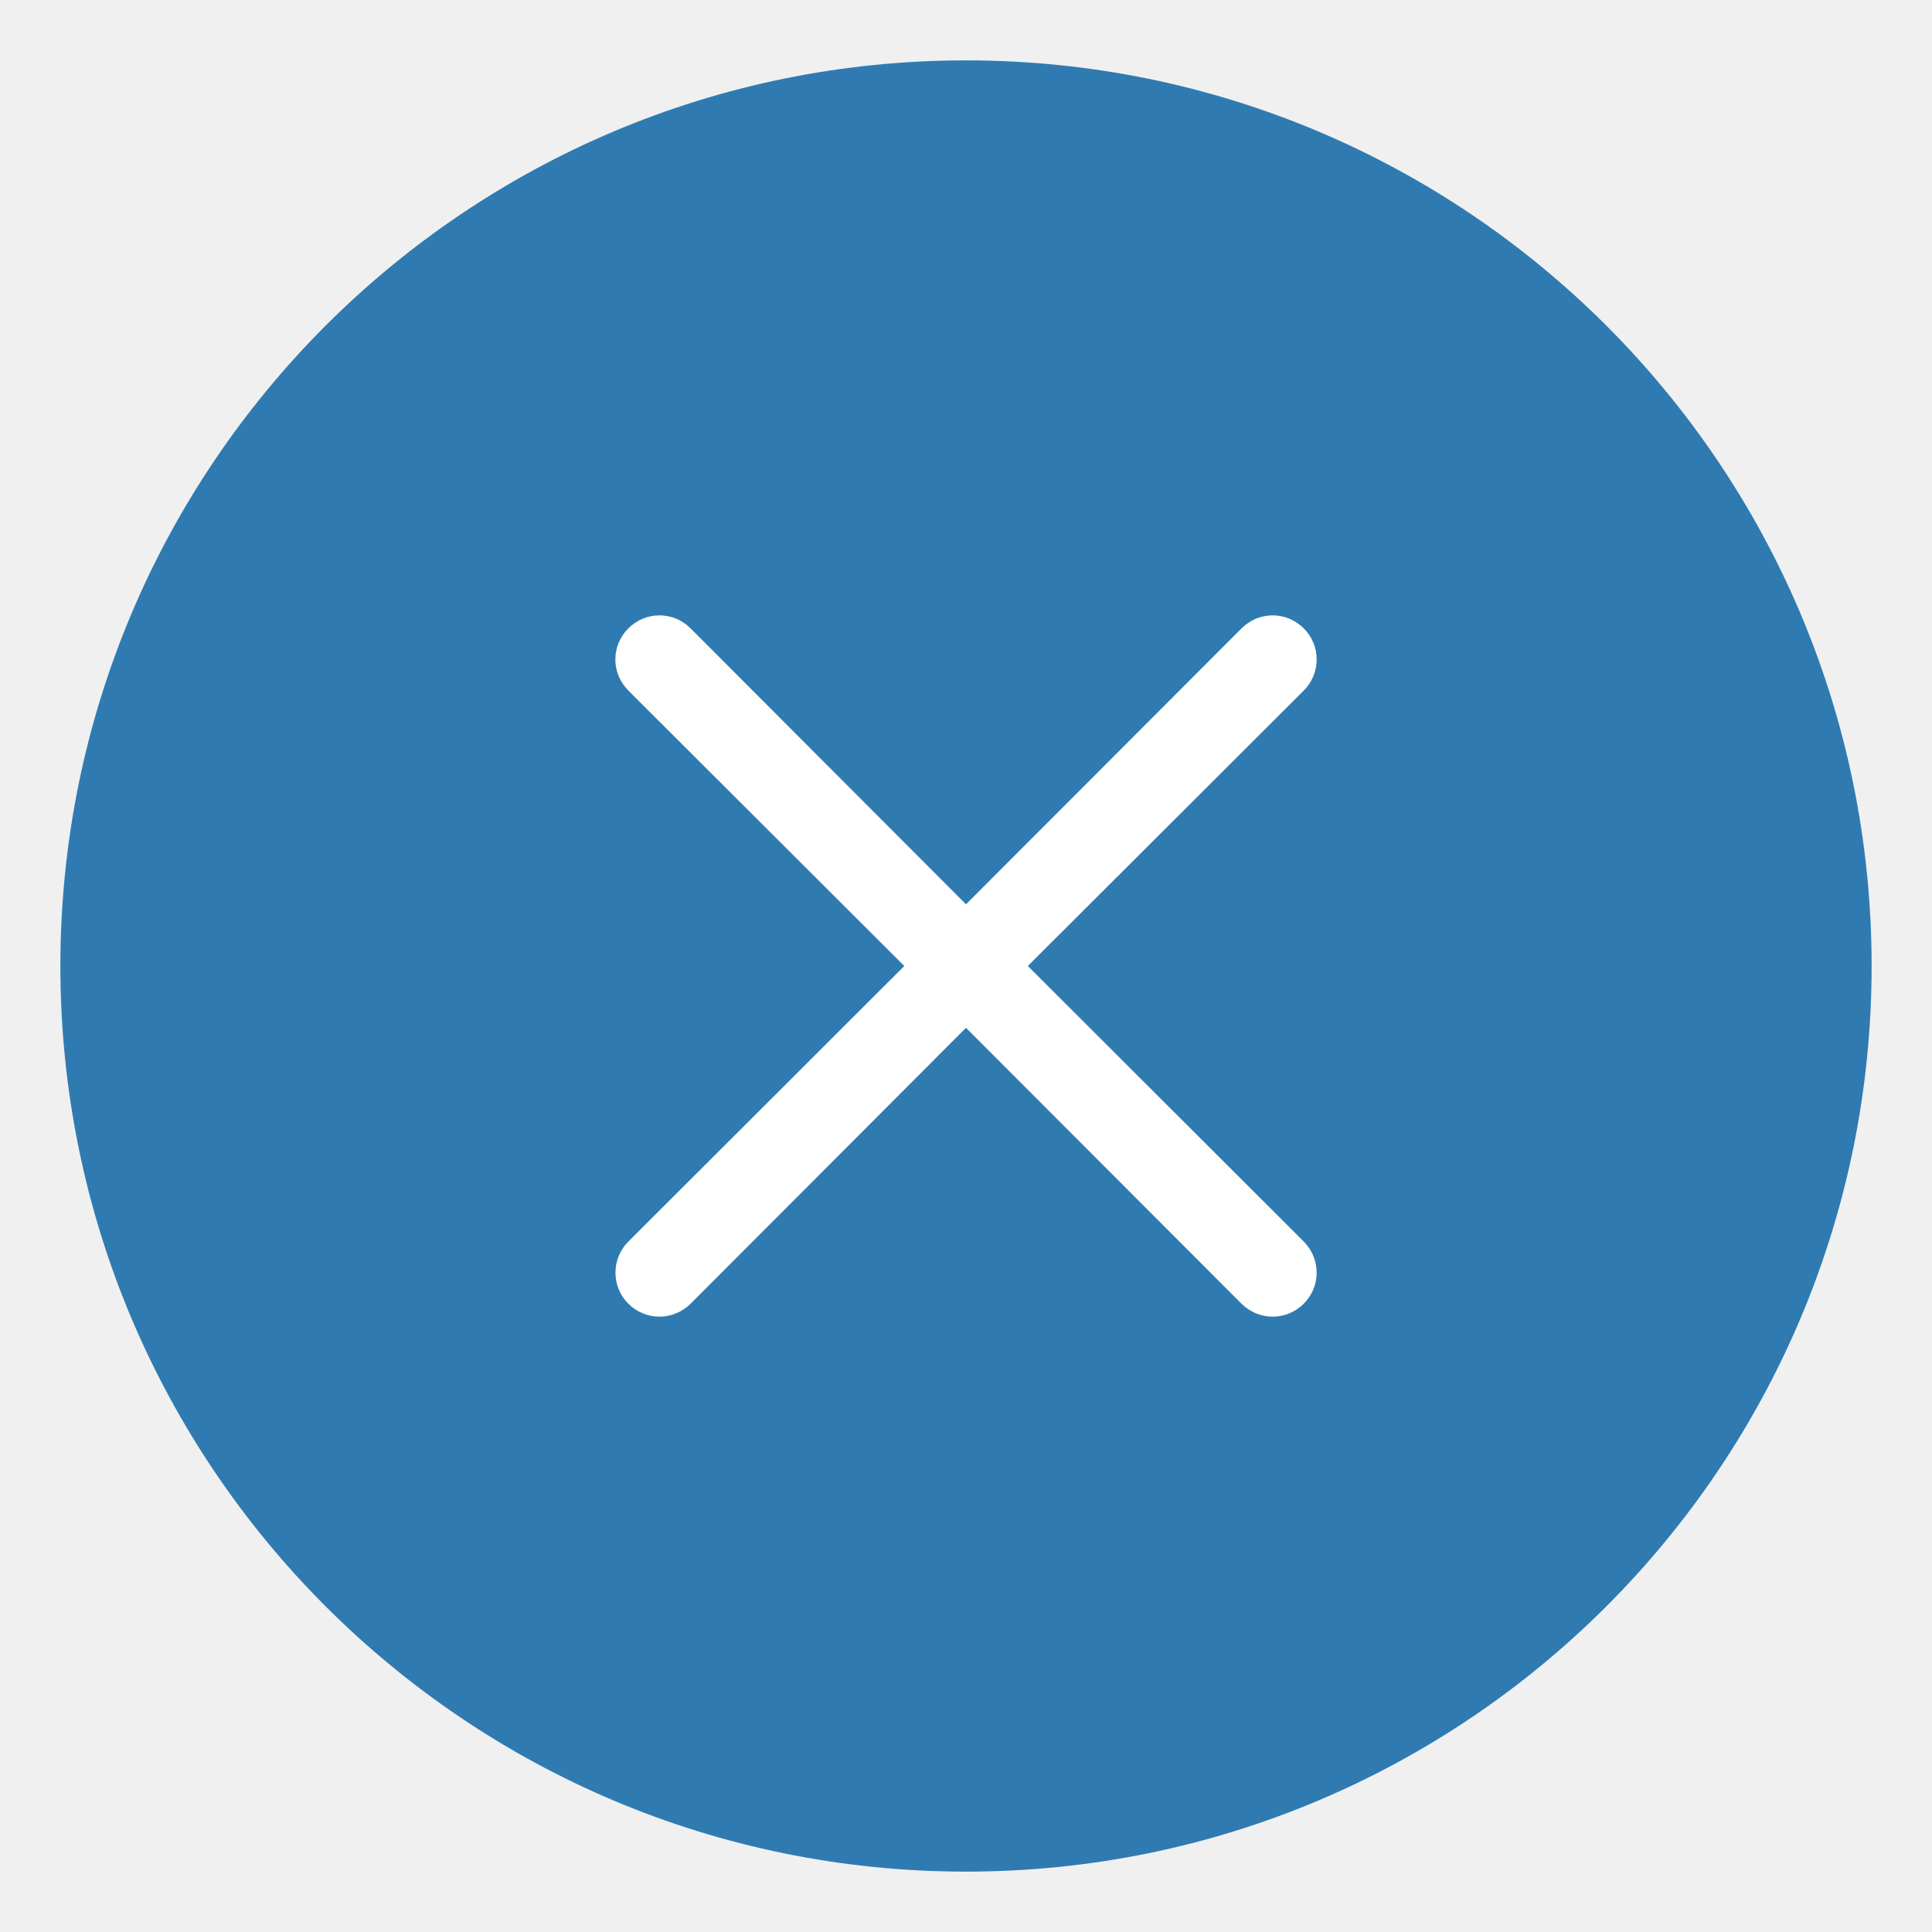
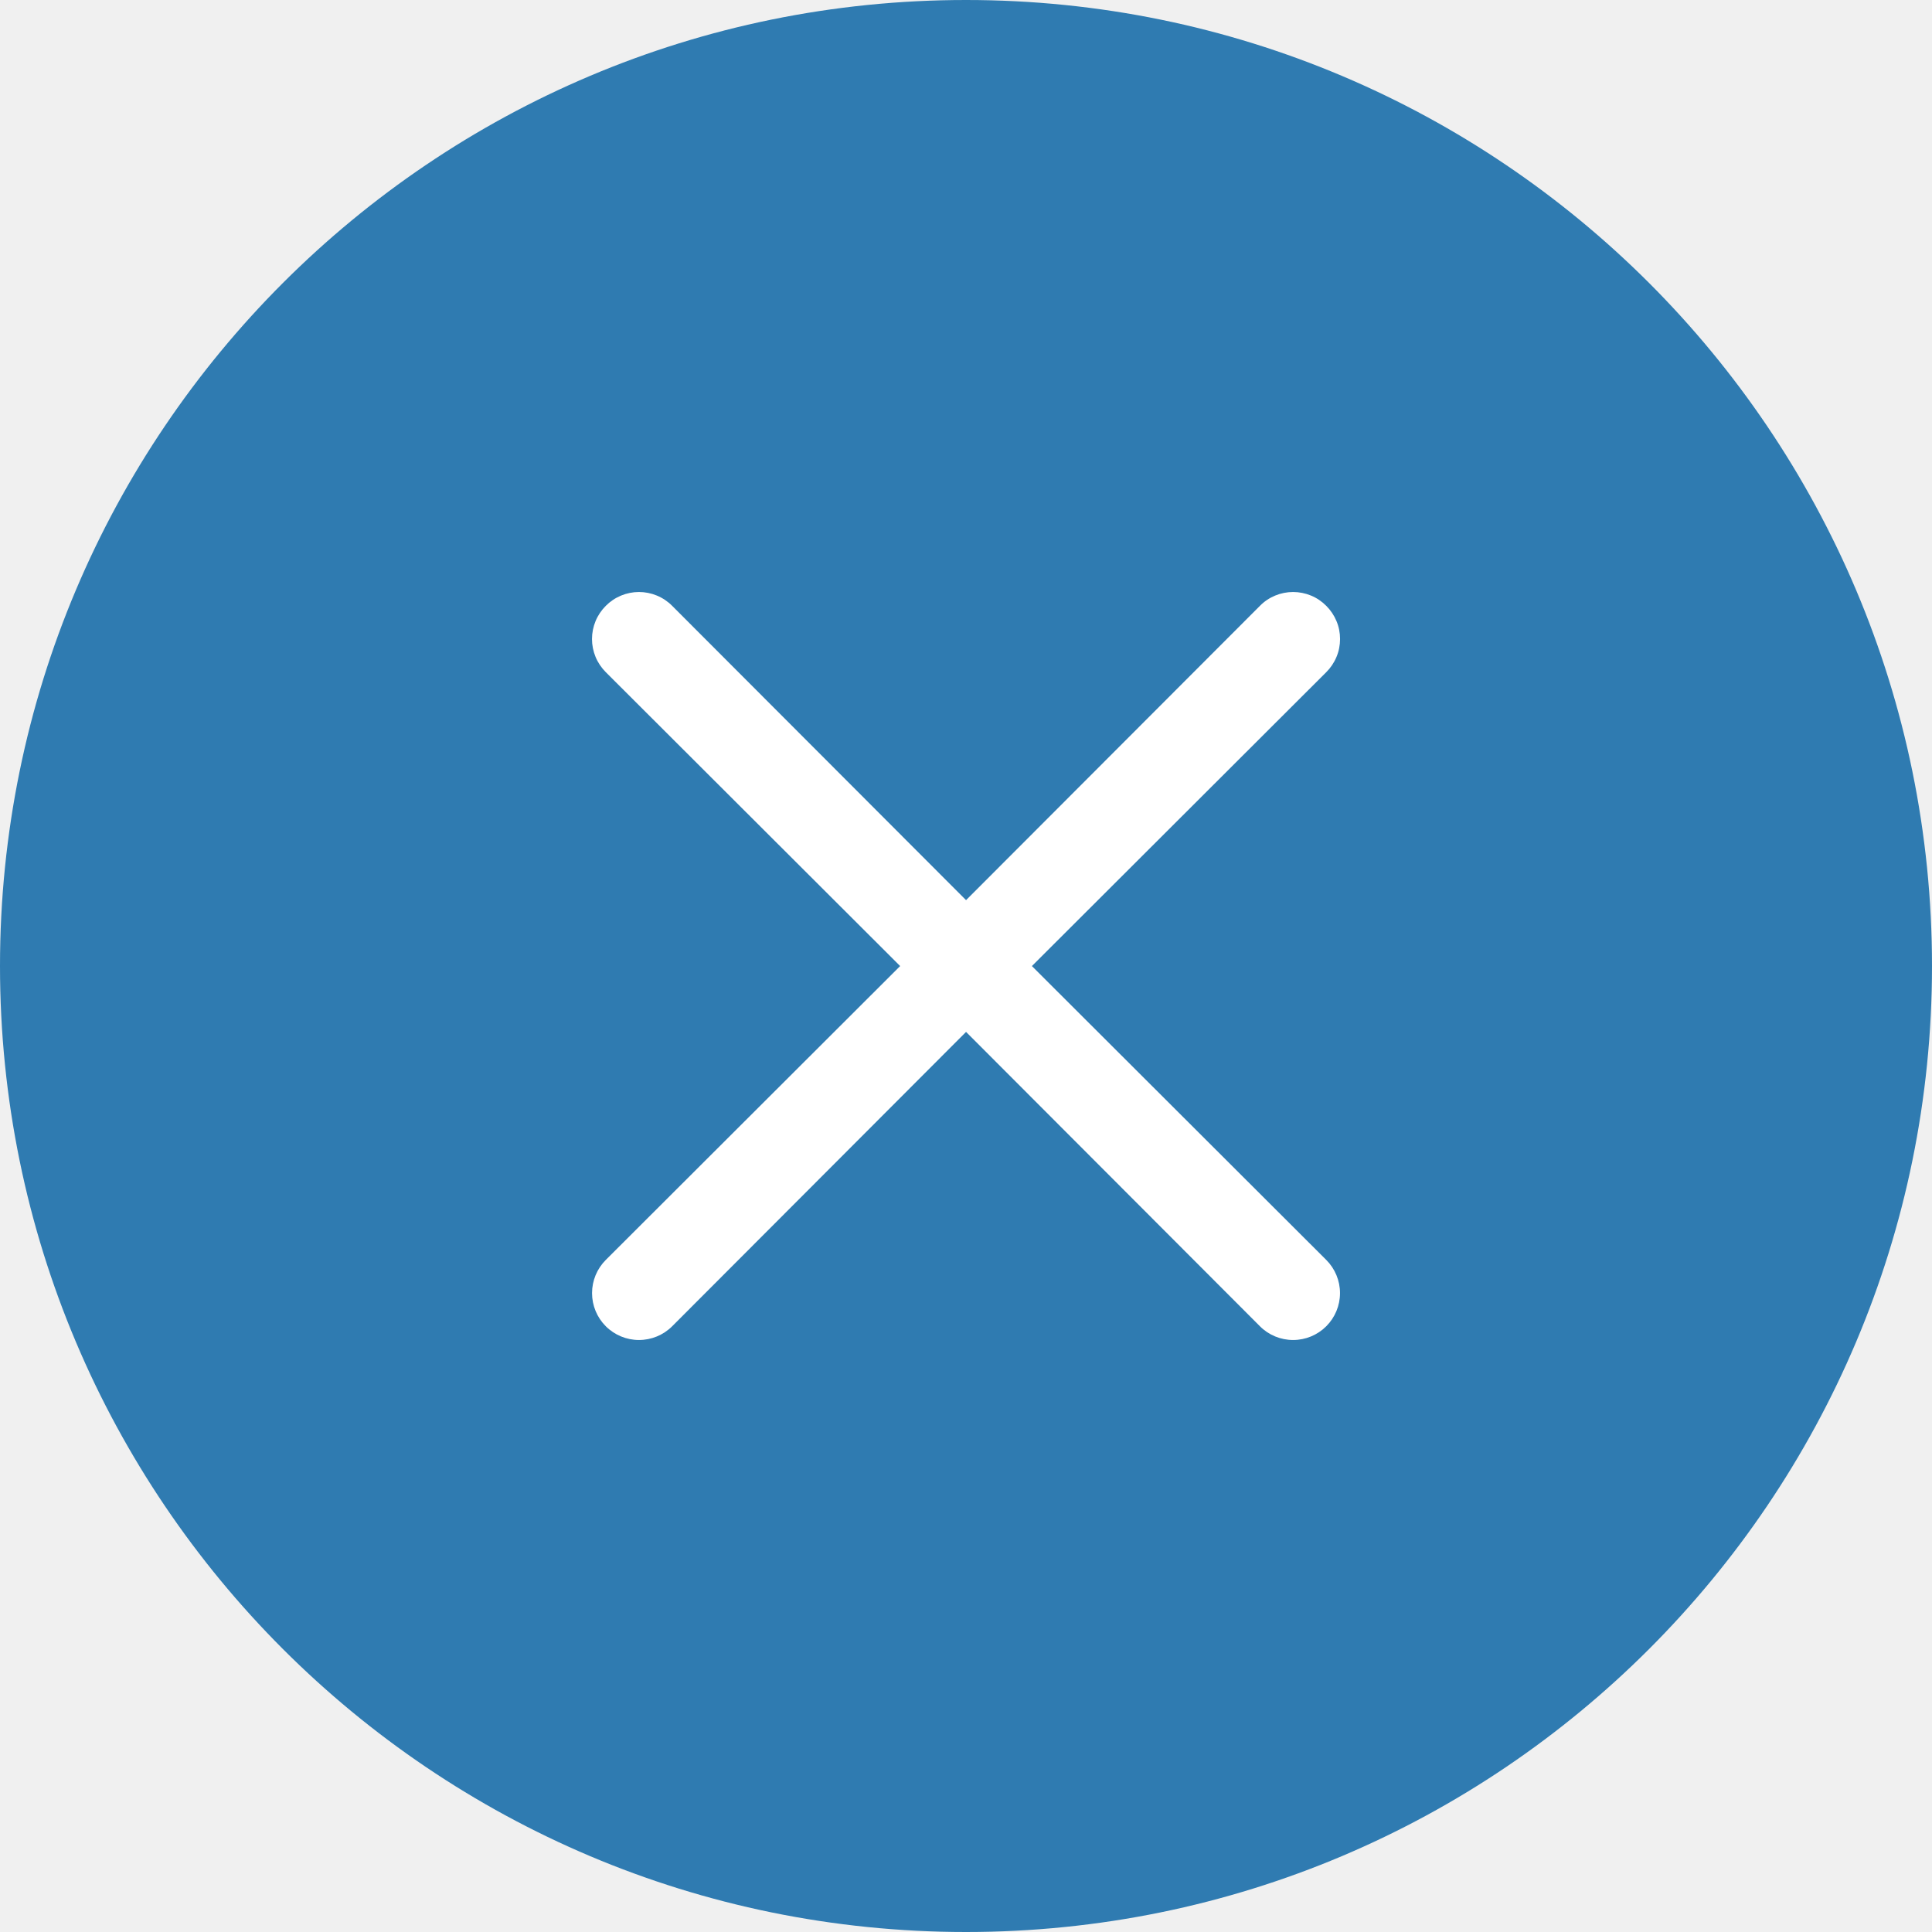
- <svg xmlns="http://www.w3.org/2000/svg" width="16" height="16" viewBox="0 0 16 16" fill="none">
-   <circle cx="8" cy="8" r="7.5" fill="#2F7BB1" />
-   <path d="M7.489 8L5.204 10.282C5.135 10.35 5.097 10.443 5.097 10.54C5.097 10.636 5.135 10.729 5.204 10.797C5.272 10.865 5.364 10.904 5.461 10.904C5.558 10.904 5.65 10.865 5.719 10.797L8 8.512L10.282 10.797C10.35 10.865 10.443 10.904 10.54 10.904C10.636 10.904 10.729 10.865 10.797 10.797C10.865 10.729 10.904 10.636 10.904 10.54C10.904 10.443 10.865 10.35 10.797 10.282L8.512 8L10.797 5.719C10.831 5.685 10.858 5.645 10.876 5.601C10.895 5.556 10.904 5.509 10.904 5.461C10.904 5.413 10.895 5.366 10.876 5.322C10.858 5.277 10.831 5.237 10.797 5.204C10.763 5.17 10.723 5.143 10.679 5.124C10.635 5.106 10.587 5.096 10.54 5.096C10.492 5.096 10.444 5.106 10.4 5.124C10.356 5.143 10.316 5.17 10.282 5.204L8 7.489L5.719 5.204C5.685 5.17 5.645 5.143 5.601 5.124C5.556 5.106 5.509 5.096 5.461 5.096C5.413 5.096 5.366 5.106 5.322 5.124C5.277 5.143 5.237 5.17 5.204 5.204C5.17 5.237 5.143 5.277 5.124 5.322C5.106 5.366 5.096 5.413 5.096 5.461C5.096 5.509 5.106 5.556 5.124 5.601C5.143 5.645 5.17 5.685 5.204 5.719L7.489 8Z" fill="white" />
+ <svg xmlns="http://www.w3.org/2000/svg" xmlns:ns1="http://vectornator.io" height="100%" style="fill-rule:nonzero;clip-rule:evenodd;stroke-linecap:round;stroke-linejoin:round;" xml:space="preserve" width="100%" version="1.1" viewBox="0 0 36 36">
+   <defs />
+   <g id="Untitled" ns1:layerName="Untitled">
+     <g opacity="1">
+       <path d="M-7.15256e-07+18C-7.15256e-07+8.059+8.059-7.15256e-07+18-7.15256e-07C27.941-7.15256e-07+36+8.059+36+18C36+27.941+27.941+36+18+36C8.059+36-7.15256e-07+27.941-7.15256e-07+18Z" opacity="1" fill="#2f7bb1" />
+       <path d="M16.773+18.001L11.288+23.477C11.124+23.641+11.032+23.863+11.032+24.095C11.032+24.327+11.124+24.549+11.288+24.713C11.452+24.877+11.675+24.969+11.906+24.969C12.138+24.969+12.361+24.877+12.525+24.713L18.001+19.228L23.477+24.713C23.64+24.877+23.863+24.969+24.095+24.969C24.327+24.969+24.549+24.877+24.713+24.713C24.877+24.549+24.969+24.327+24.969+24.095C24.969+23.863+24.877+23.641+24.713+23.477L19.228+18.001L24.713+12.525C24.794+12.444+24.859+12.348+24.903+12.242C24.948+12.136+24.97+12.022+24.97+11.907C24.97+11.792+24.948+11.678+24.903+11.572C24.859+11.466+24.794+11.37+24.713+11.289C24.632+11.207+24.536+11.142+24.43+11.098C24.323+11.054+24.209+11.031+24.095+11.031C23.98+11.031+23.866+11.054+23.76+11.098C23.654+11.142+23.557+11.207+23.477+11.289L18.001+16.773L12.525+11.289C12.444+11.207+12.347+11.142+12.241+11.098C12.135+11.054+12.021+11.031+11.906+11.031C11.792+11.031+11.678+11.054+11.572+11.098C11.466+11.142+11.369+11.207+11.288+11.289C11.207+11.37+11.142+11.466+11.098+11.572C11.054+11.678+11.031+11.792+11.031+11.907C11.031+12.022+11.054+12.136+11.098+12.242C11.142+12.348+11.207+12.444+11.288+12.525L16.773+18.001Z" opacity="1" fill="#ffffff" />
+     </g>
+   </g>
</svg>
